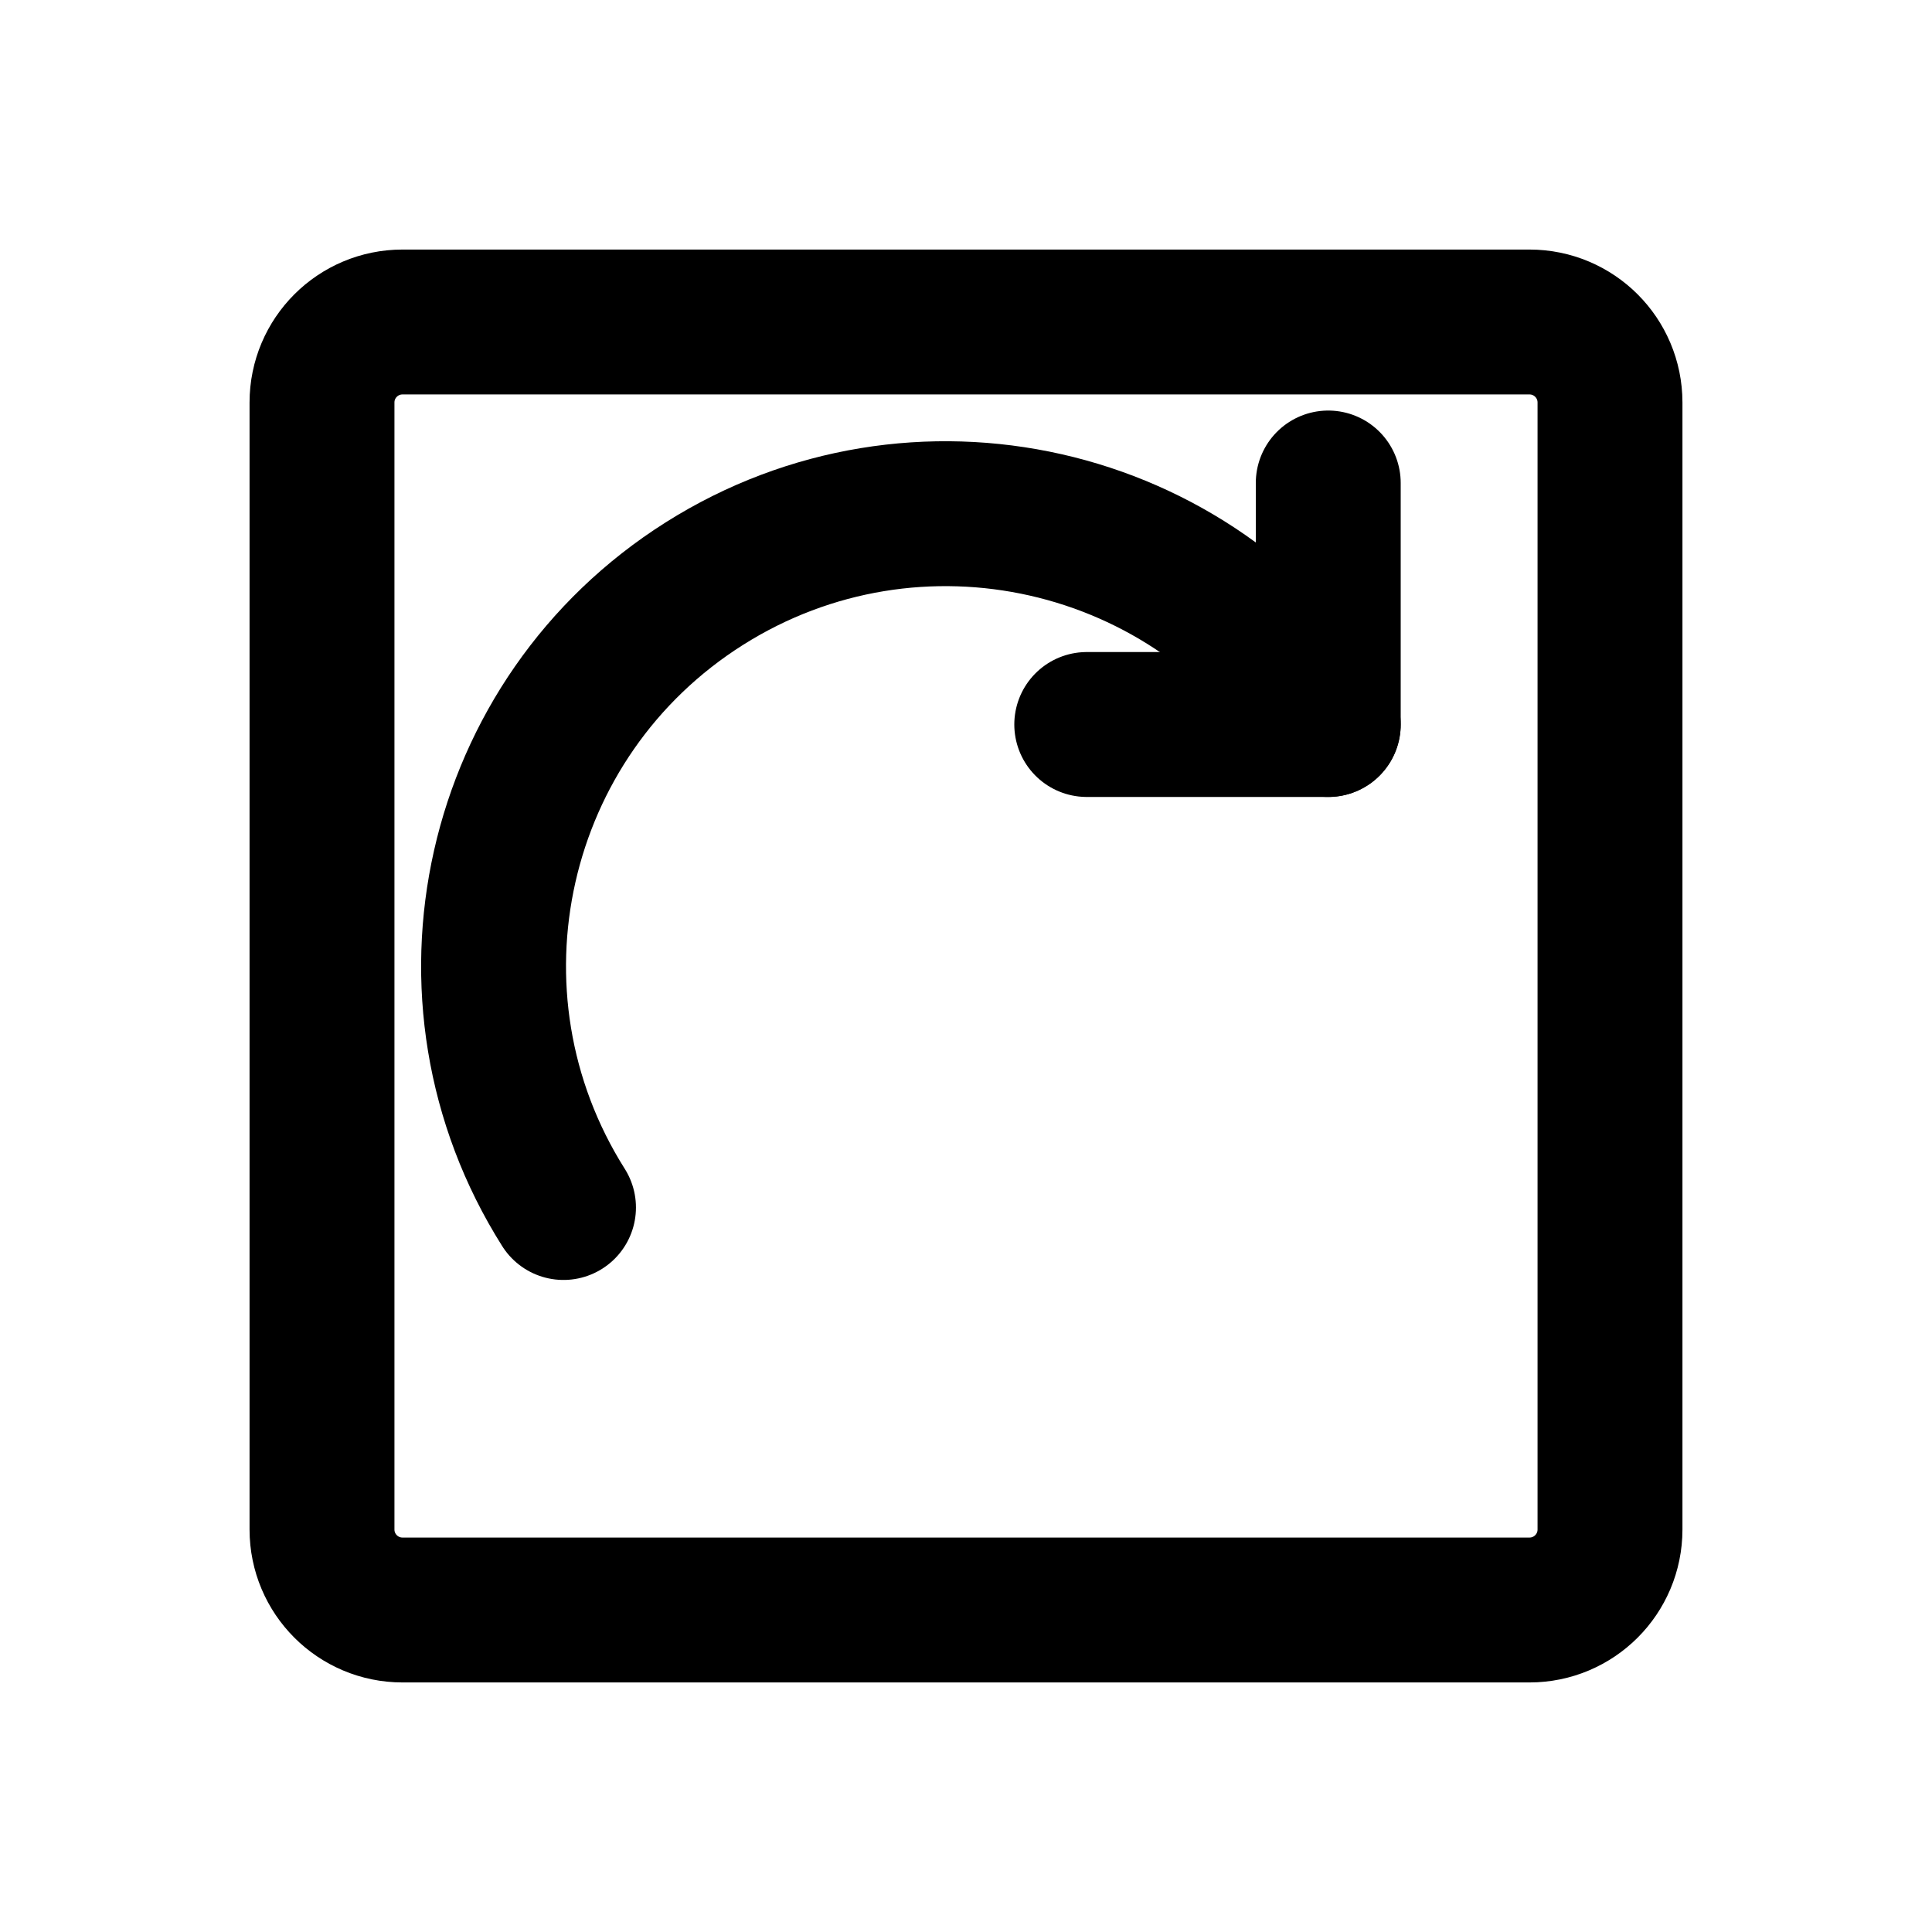
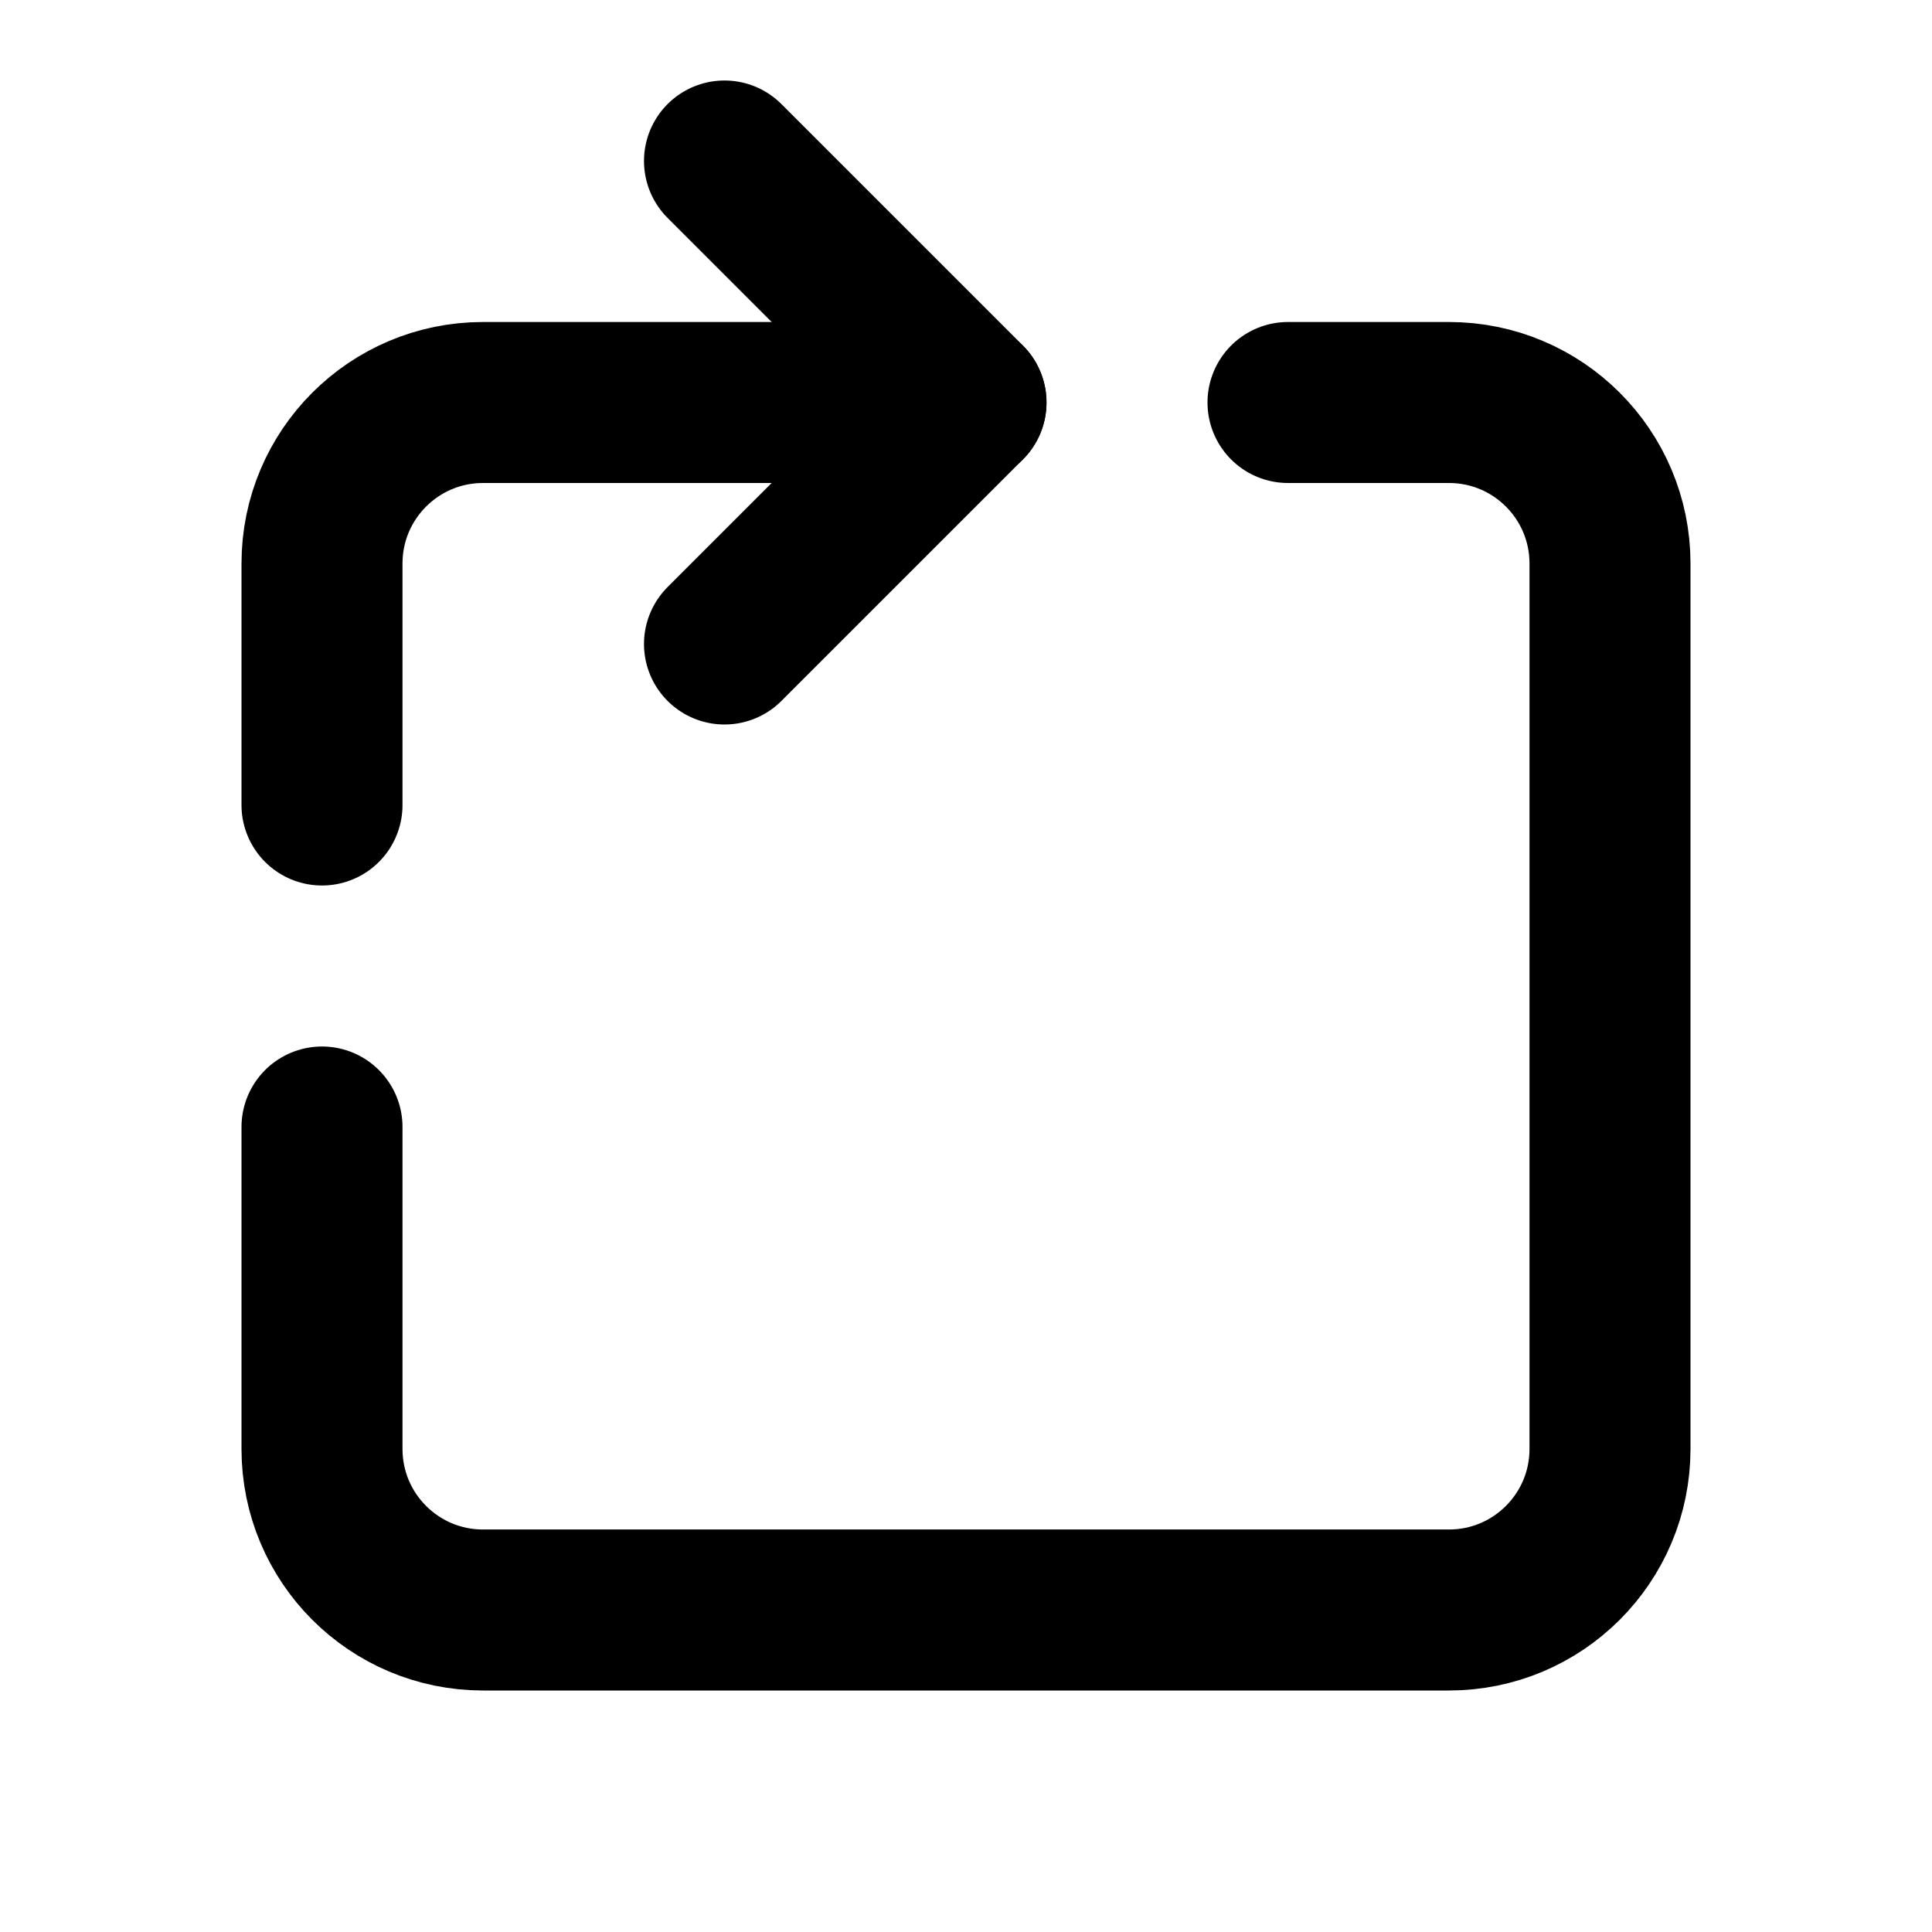
- <svg xmlns="http://www.w3.org/2000/svg" viewBox="0 0 24 24">
-   <g fill="none" stroke="#000" stroke-width="1.8" stroke-linecap="round" stroke-linejoin="round">
-     <rect x="4" y="4" width="16" height="16" rx="1" />
-     <path d="M16.5 9A5 5 0 107 15" />
-     <path d="M16.5 6v3h-3" />
-   </g>
+ <svg xmlns="http://www.w3.org/2000/svg" width="24" height="24" viewBox="0 0 24 24" fill="none" stroke="#000" stroke-width="2" stroke-linecap="round" stroke-linejoin="round">
+   <path d="M12 5H6a2 2 0 0 0-2 2v3" />
+   <path d="m9 8 3-3-3-3" />
+   <path d="M4 14v4a2 2 0 0 0 2 2h12a2 2 0 0 0 2-2V7a2 2 0 0 0-2-2h-2" />
</svg>
